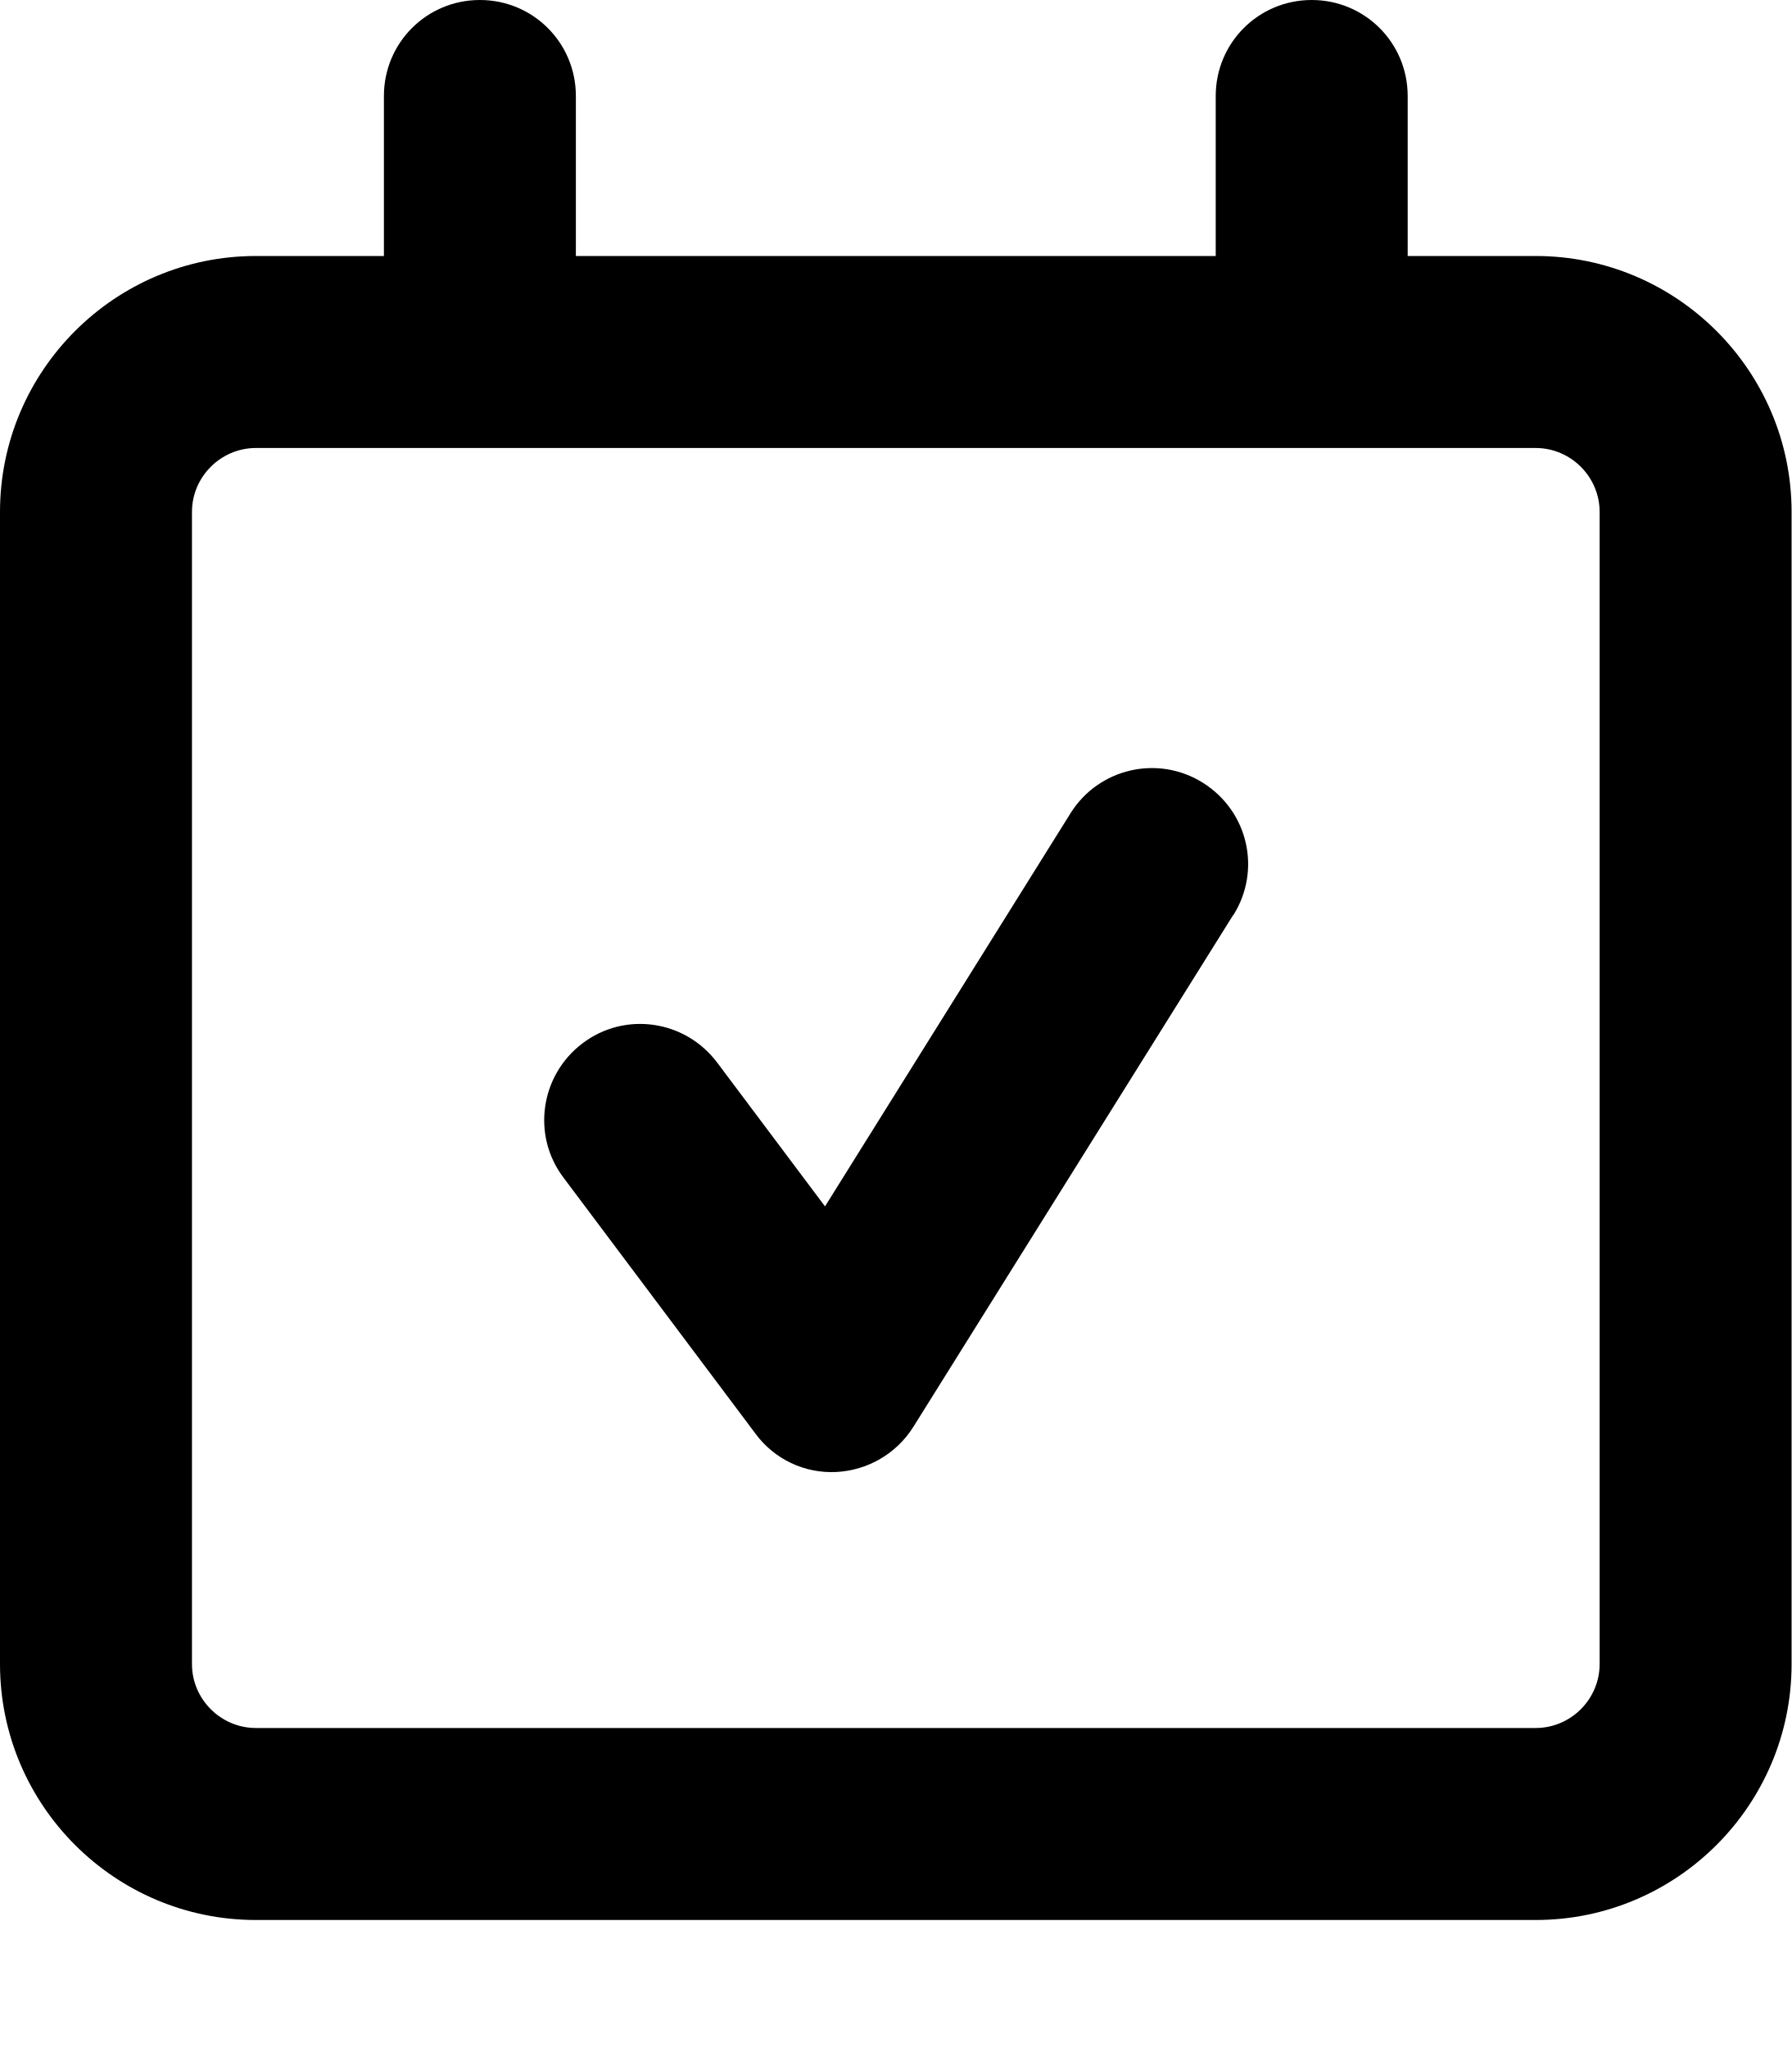
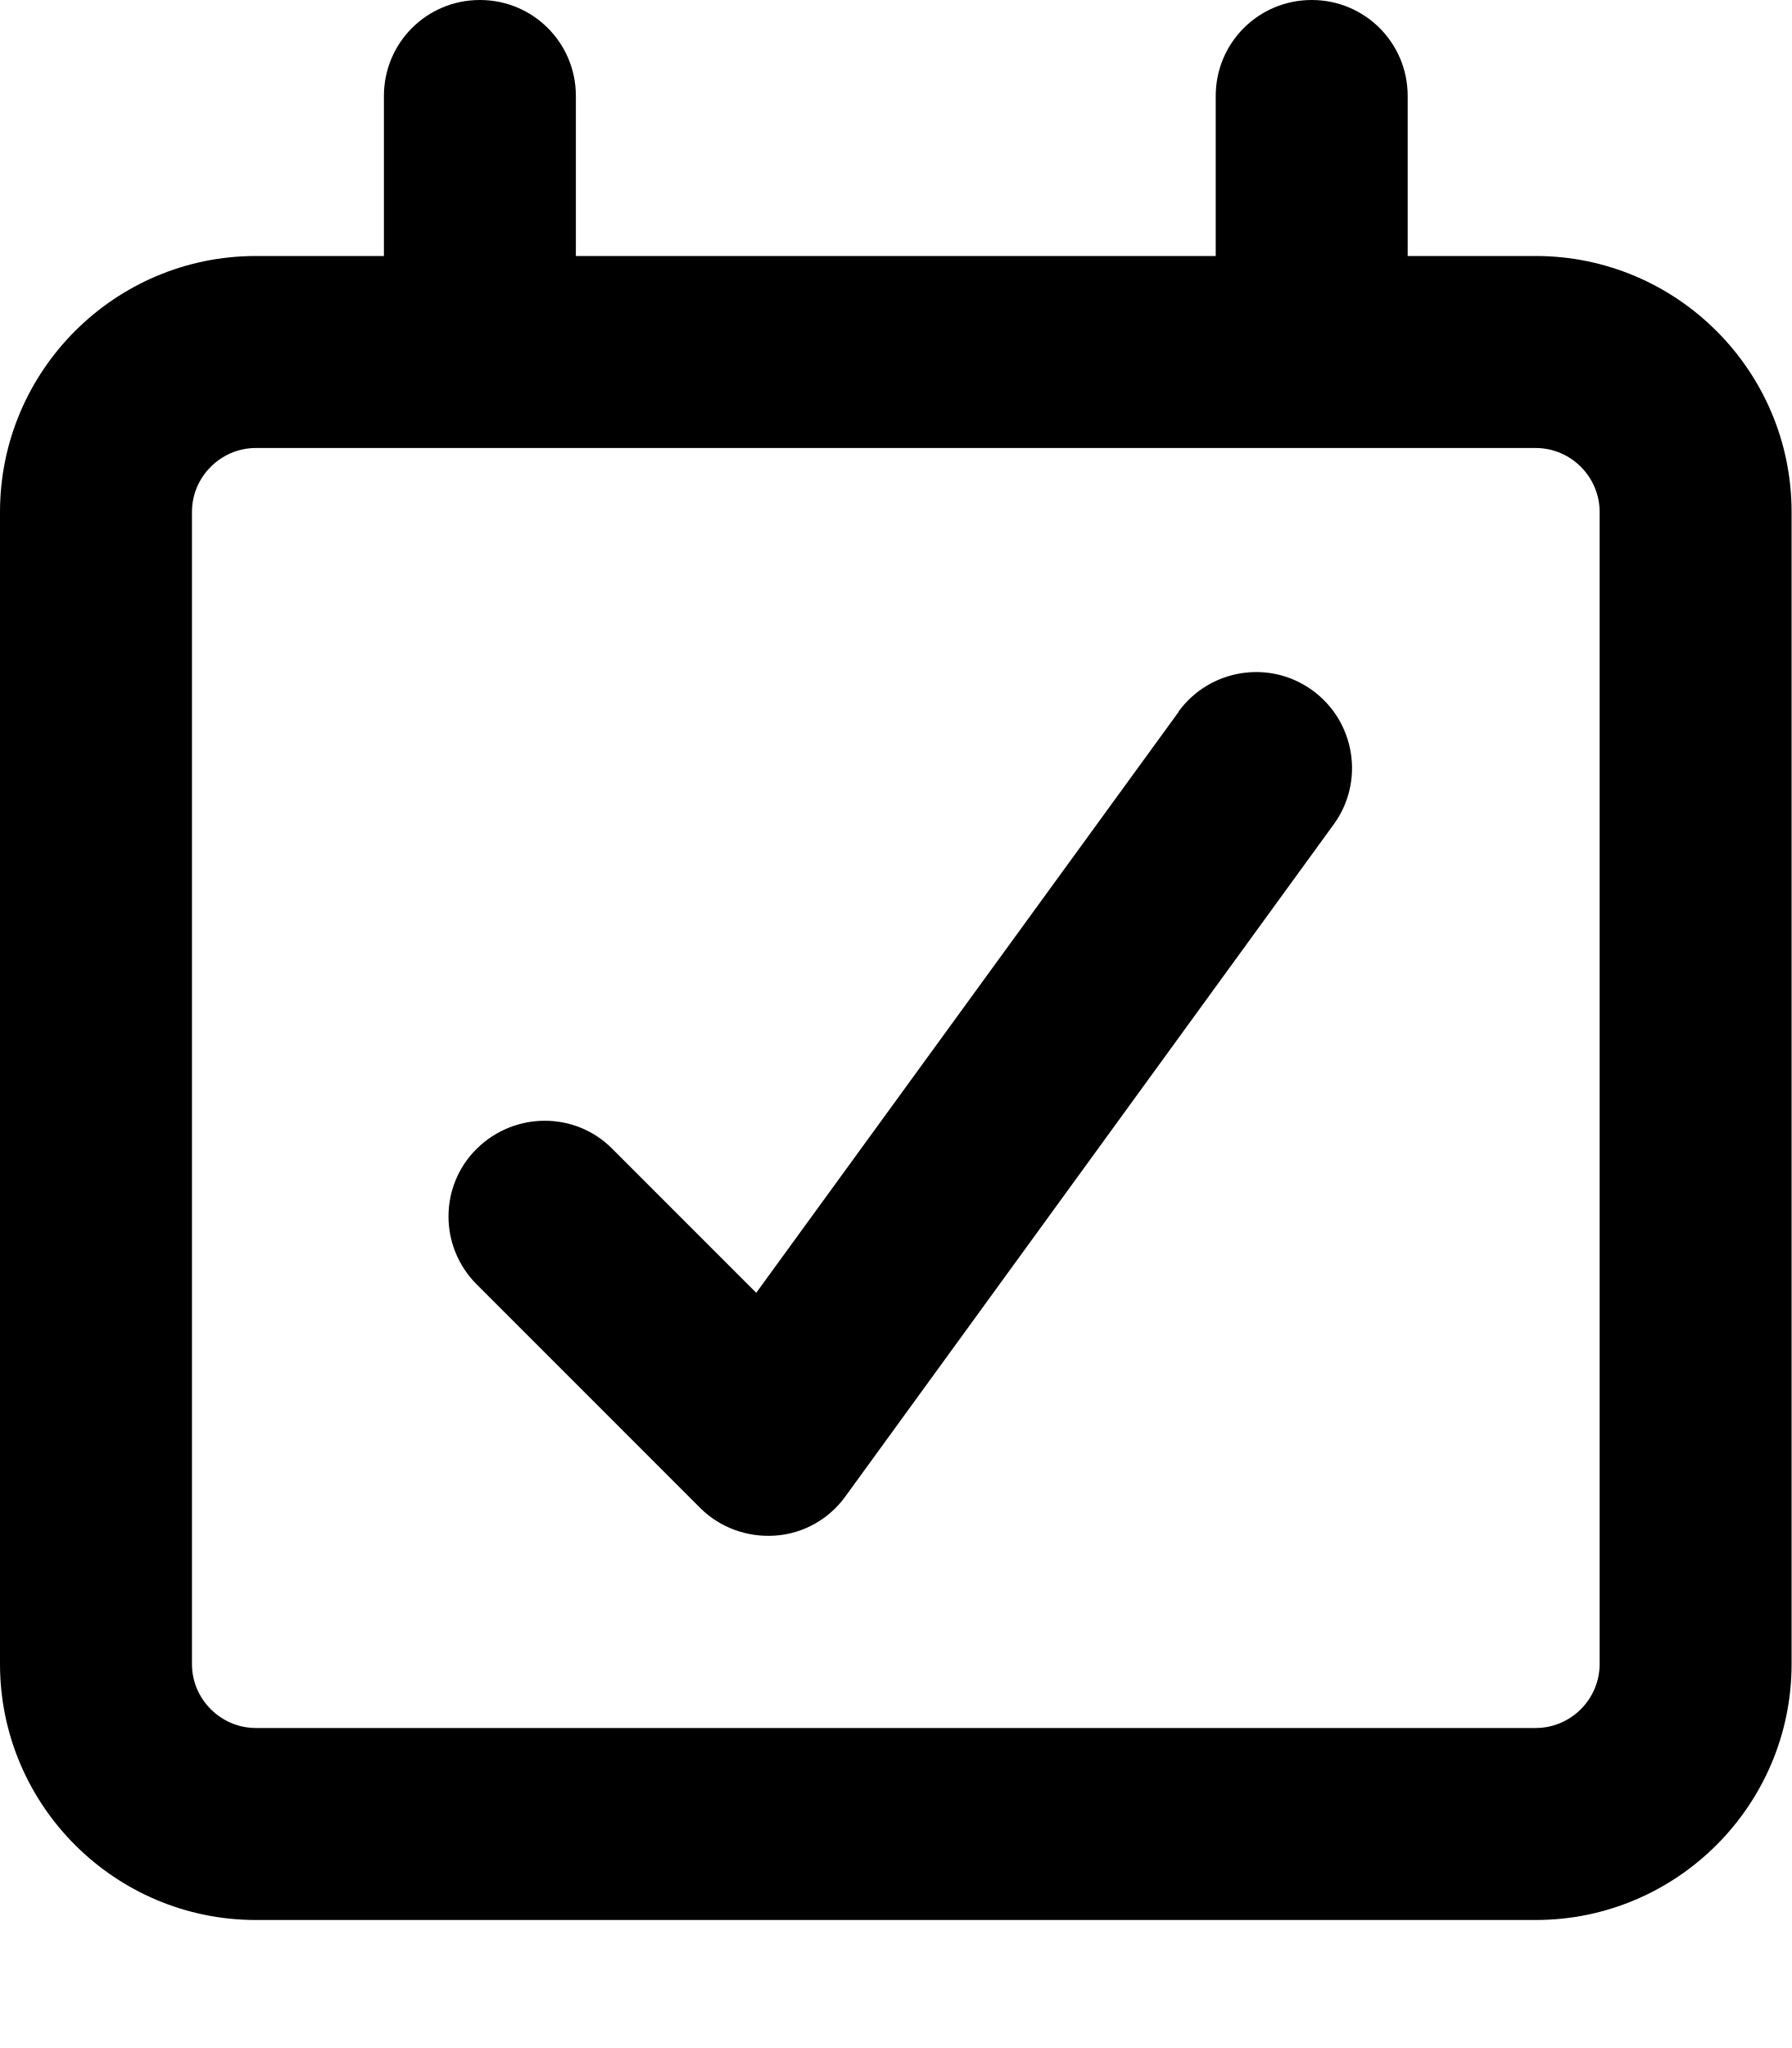
<svg xmlns="http://www.w3.org/2000/svg" viewBox="0 0 448 512">
-   <path fill="currentColor" d="M120 0c13.3 0 24 10.7 24 24l0 40 160 0 0-40c0-13.3 10.7-24 24-24s24 10.7 24 24l0 40 32 0c35.3 0 64 28.7 64 64l0 288c0 35.3-28.7 64-64 64L64 480c-35.3 0-64-28.7-64-64L0 128C0 92.7 28.7 64 64 64l32 0 0-40c0-13.3 10.7-24 24-24zm0 112l-56 0c-8.8 0-16 7.2-16 16l0 288c0 8.8 7.2 16 16 16l320 0c8.8 0 16-7.2 16-16l0-288c0-8.8-7.2-16-16-16l-264 0zM308.4 228.7l-80 128c-4.2 6.7-11.4 10.9-19.3 11.3s-15.5-3.2-20.2-9.6l-48-64c-8-10.6-5.8-25.6 4.8-33.6s25.6-5.8 33.6 4.8l27 36 61.4-98.3c7-11.2 21.8-14.7 33.1-7.6s14.7 21.8 7.6 33.1z" />
+   <path fill="currentColor" d="M328 0c13.3 0 24 10.7 24 24l0 40 32 0c35.3 0 64 28.7 64 64l0 288c0 35.3-28.7 64-64 64L64 480c-35.3 0-64-28.7-64-64L0 128C0 92.7 28.7 64 64 64l32 0 0-40c0-13.3 10.7-24 24-24s24 10.7 24 24l0 40 160 0 0-40c0-13.3 10.7-24 24-24zM64 112c-8.8 0-16 7.2-16 16l0 288c0 8.8 7.2 16 16 16l320 0c8.8 0 16-7.2 16-16l0-288c0-8.8-7.2-16-16-16L64 112zm230.7 65.9c7.8-10.7 22.8-13.1 33.5-5.3 10.7 7.8 13.1 22.8 5.3 33.5L211.4 374.1c-4.1 5.7-10.5 9.3-17.5 9.8-7 .5-13.9-2-18.8-6.9l-55.9-55.9c-9.4-9.4-9.4-24.6 0-33.9s24.6-9.4 33.9 0l36 36 105.6-145.2z" />
</svg>
